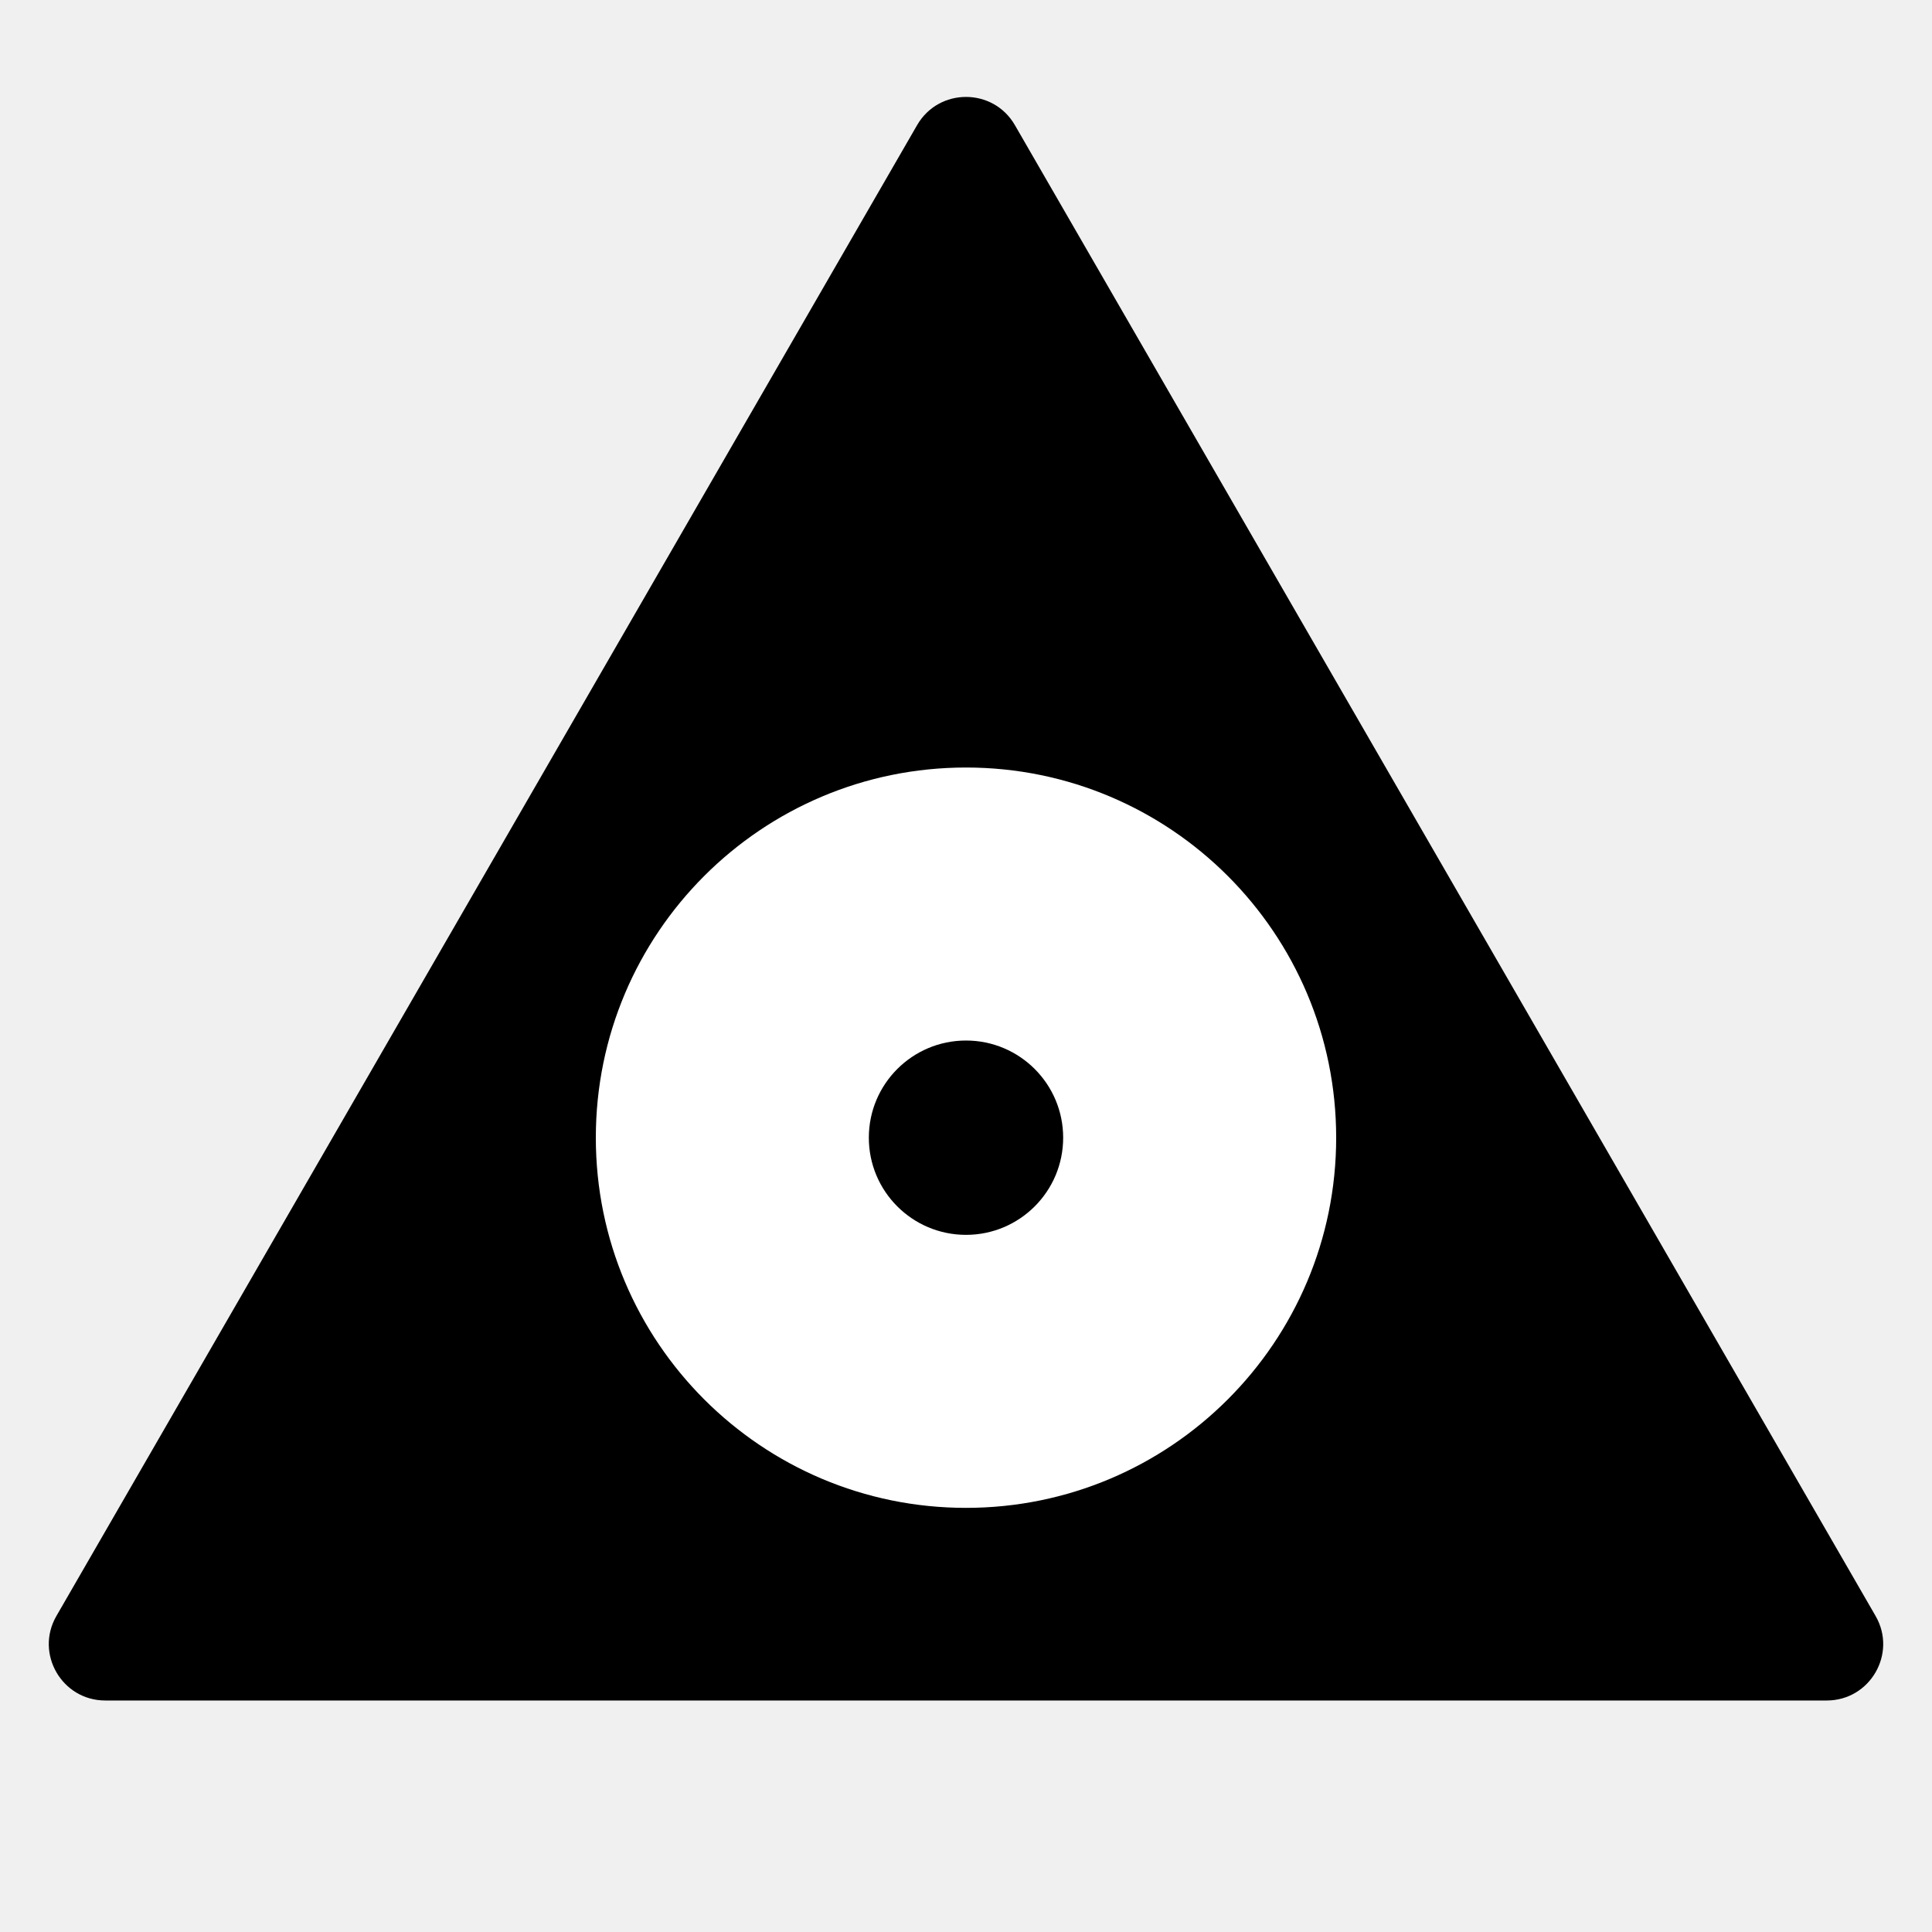
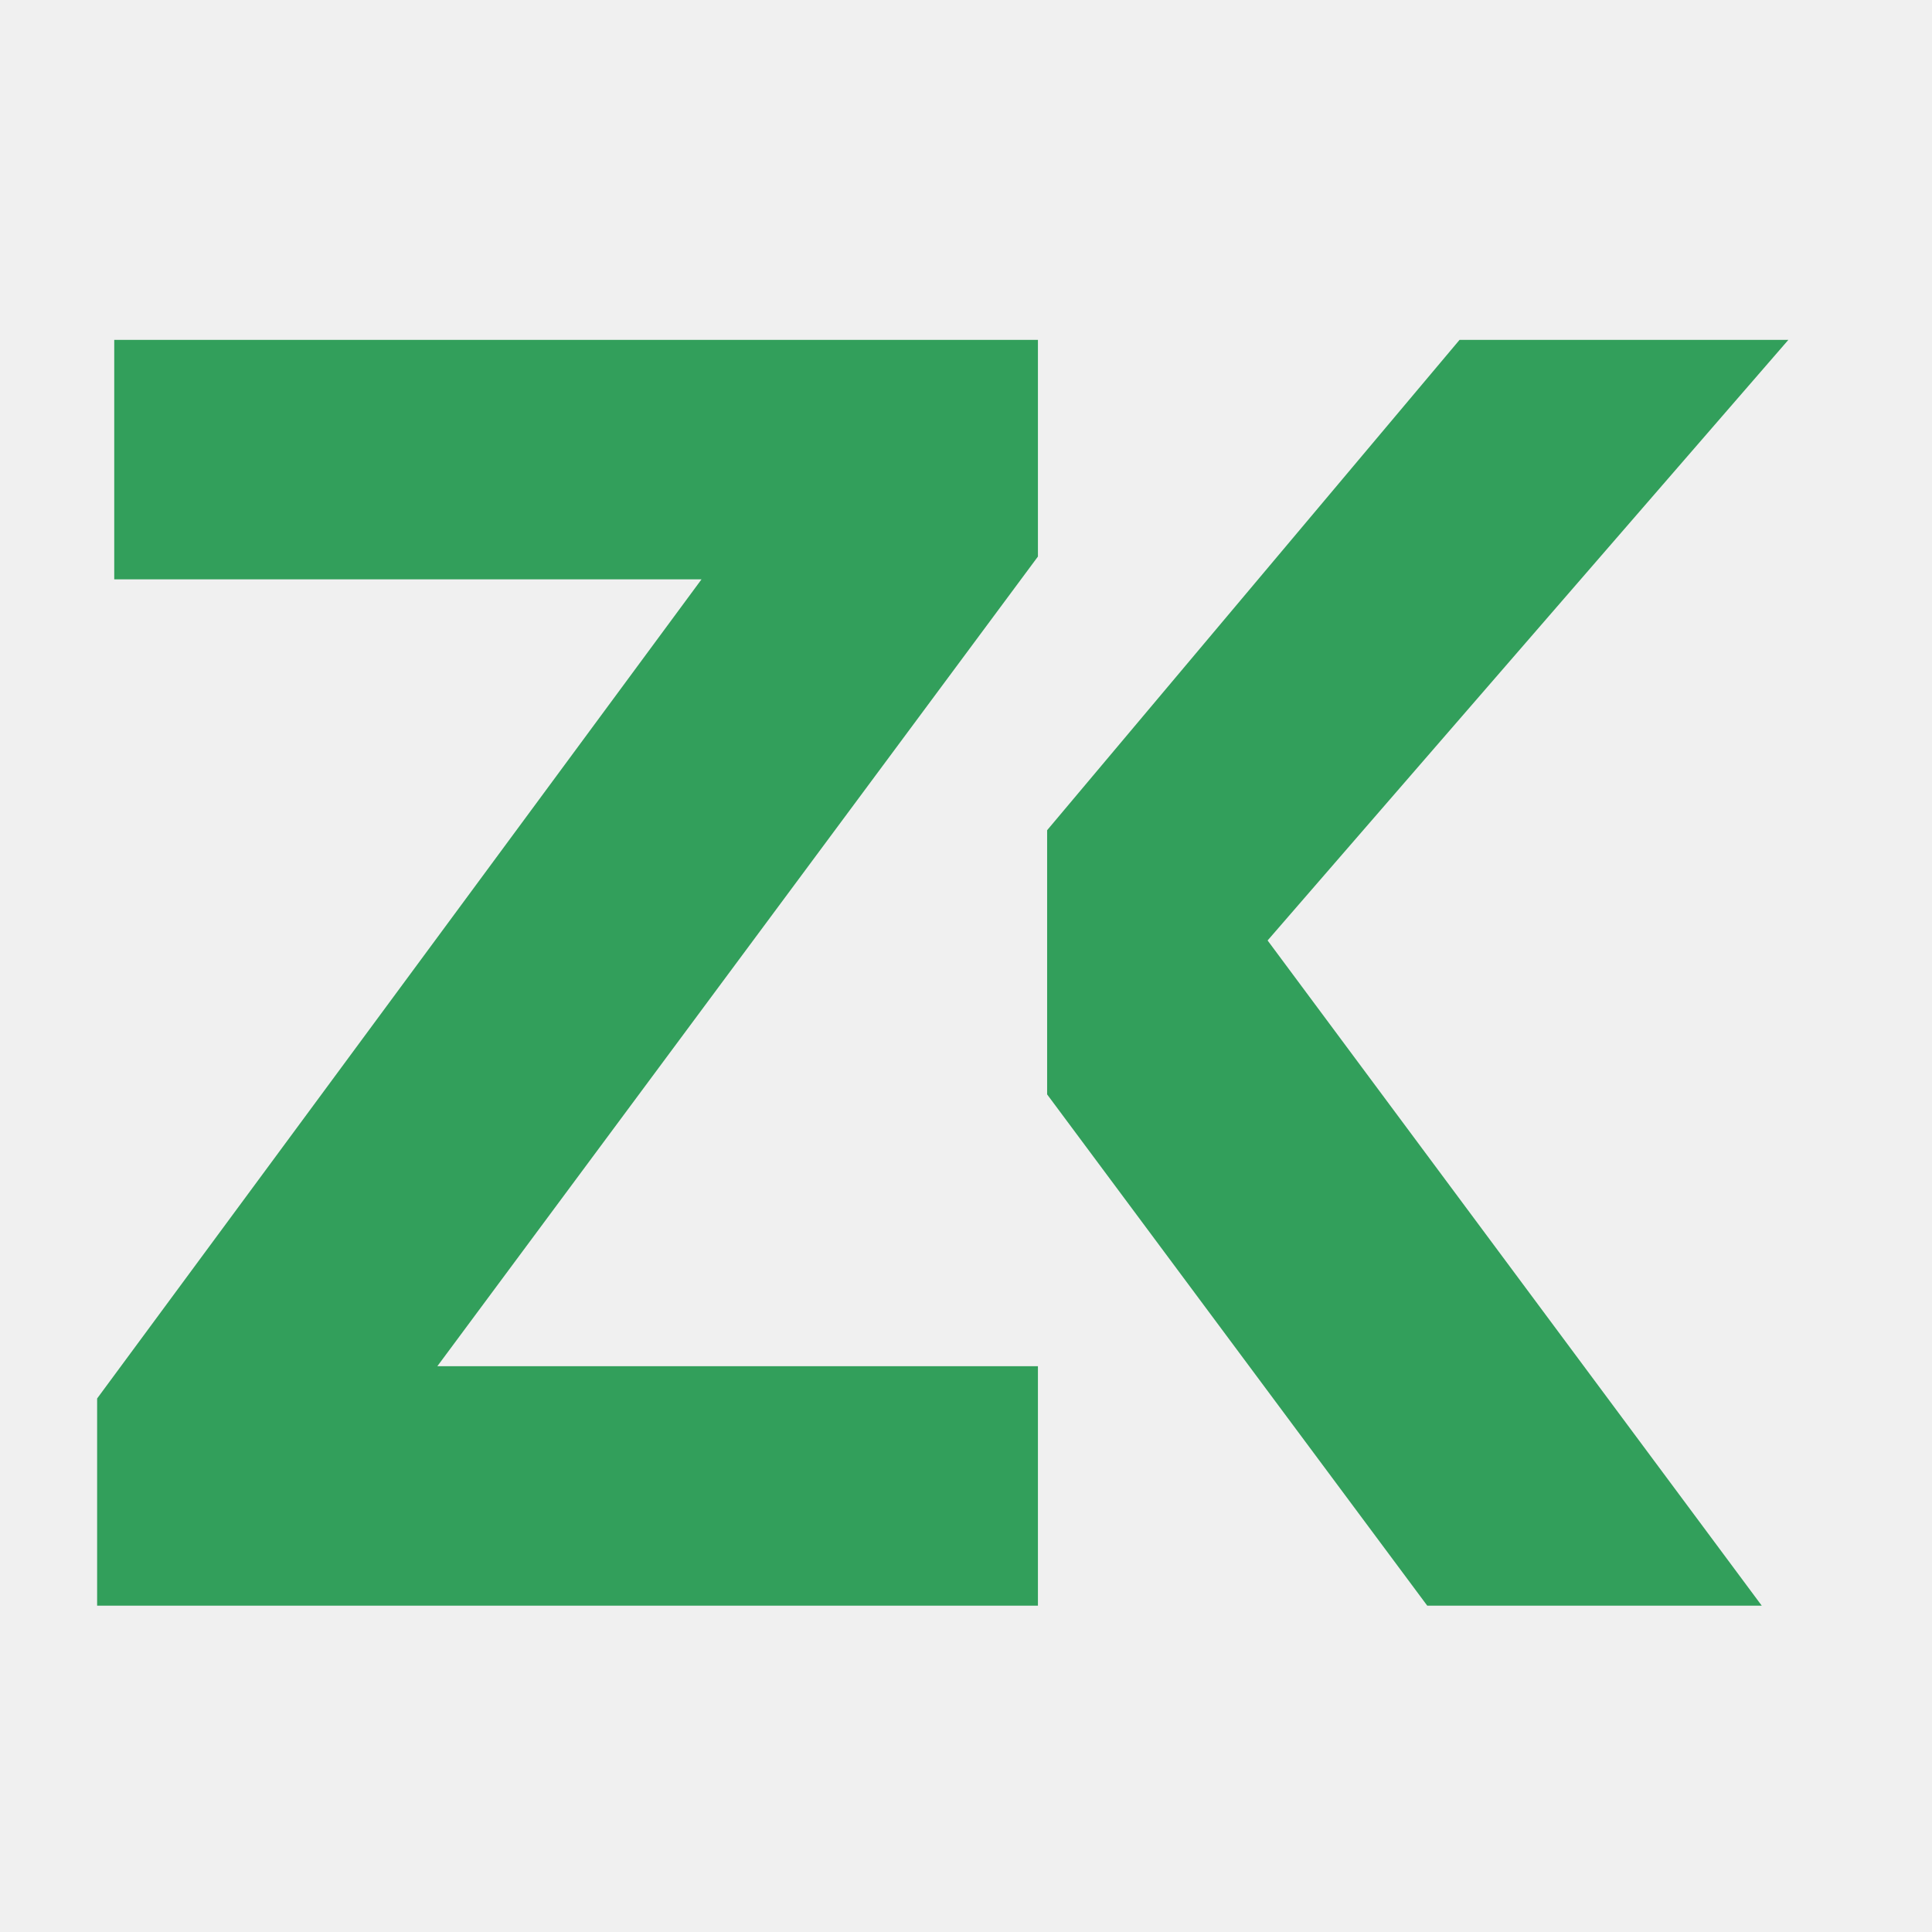
- <svg xmlns="http://www.w3.org/2000/svg" version="1.1" id="Слой_1" x="0px" y="0px" viewBox="0 0 1024 1024" style="enable-background:new 0 0 1024 1024;" xml:space="preserve">
-   <style type="text/css">
- 	.st0{fill:#FFFFFF;}
- </style>
-   <g>
-     <path d="M486.1,66.3L29.9,856.5c-11.5,19.9,2.9,44.8,25.9,44.8h912.4c23,0,37.4-24.9,25.9-44.8L537.9,66.3   C526.4,46.4,497.6,46.4,486.1,66.3z" />
-     <circle class="st0" cx="512" cy="603" r="196.2" />
-     <circle cx="512" cy="603" r="51.5" />
+ <svg xmlns="http://www.w3.org/2000/svg" id="_Слой_1" data-name="Слой 1" viewBox="0 0 1000 1000">
+   <defs>
+     <style>
+       .cls-1 {
+         fill: #329f5b;
+       }
+ 
+       .cls-1, .cls-2 {
+         stroke-width: 0px;
+       }
+ 
+       .cls-2 {
+         fill: none;
+       }
+ 
+       .cls-3 {
+         clip-path: url(#clippath);
+       }
+     </style>
+     <clipPath id="clippath">
+       <rect class="cls-2" width="1000" height="1000" />
+     </clipPath>
+   </defs>
+   <g class="cls-3">
+     <g>
+       <path class="cls-1" d="M50.27,723.86l312.83-423.99H59.13v-123.95h478.1v112.15l-310.86,419.07h310.86v123.95H50.27v-107.23Z" />
+       <path class="cls-1" d="M541.99,429.72l213.47-253.8h170.19l-269.54,310.86,255.77,344.31h-173.14l-196.75-264.63v-136.74Z" />
+     </g>
  </g>
</svg>
